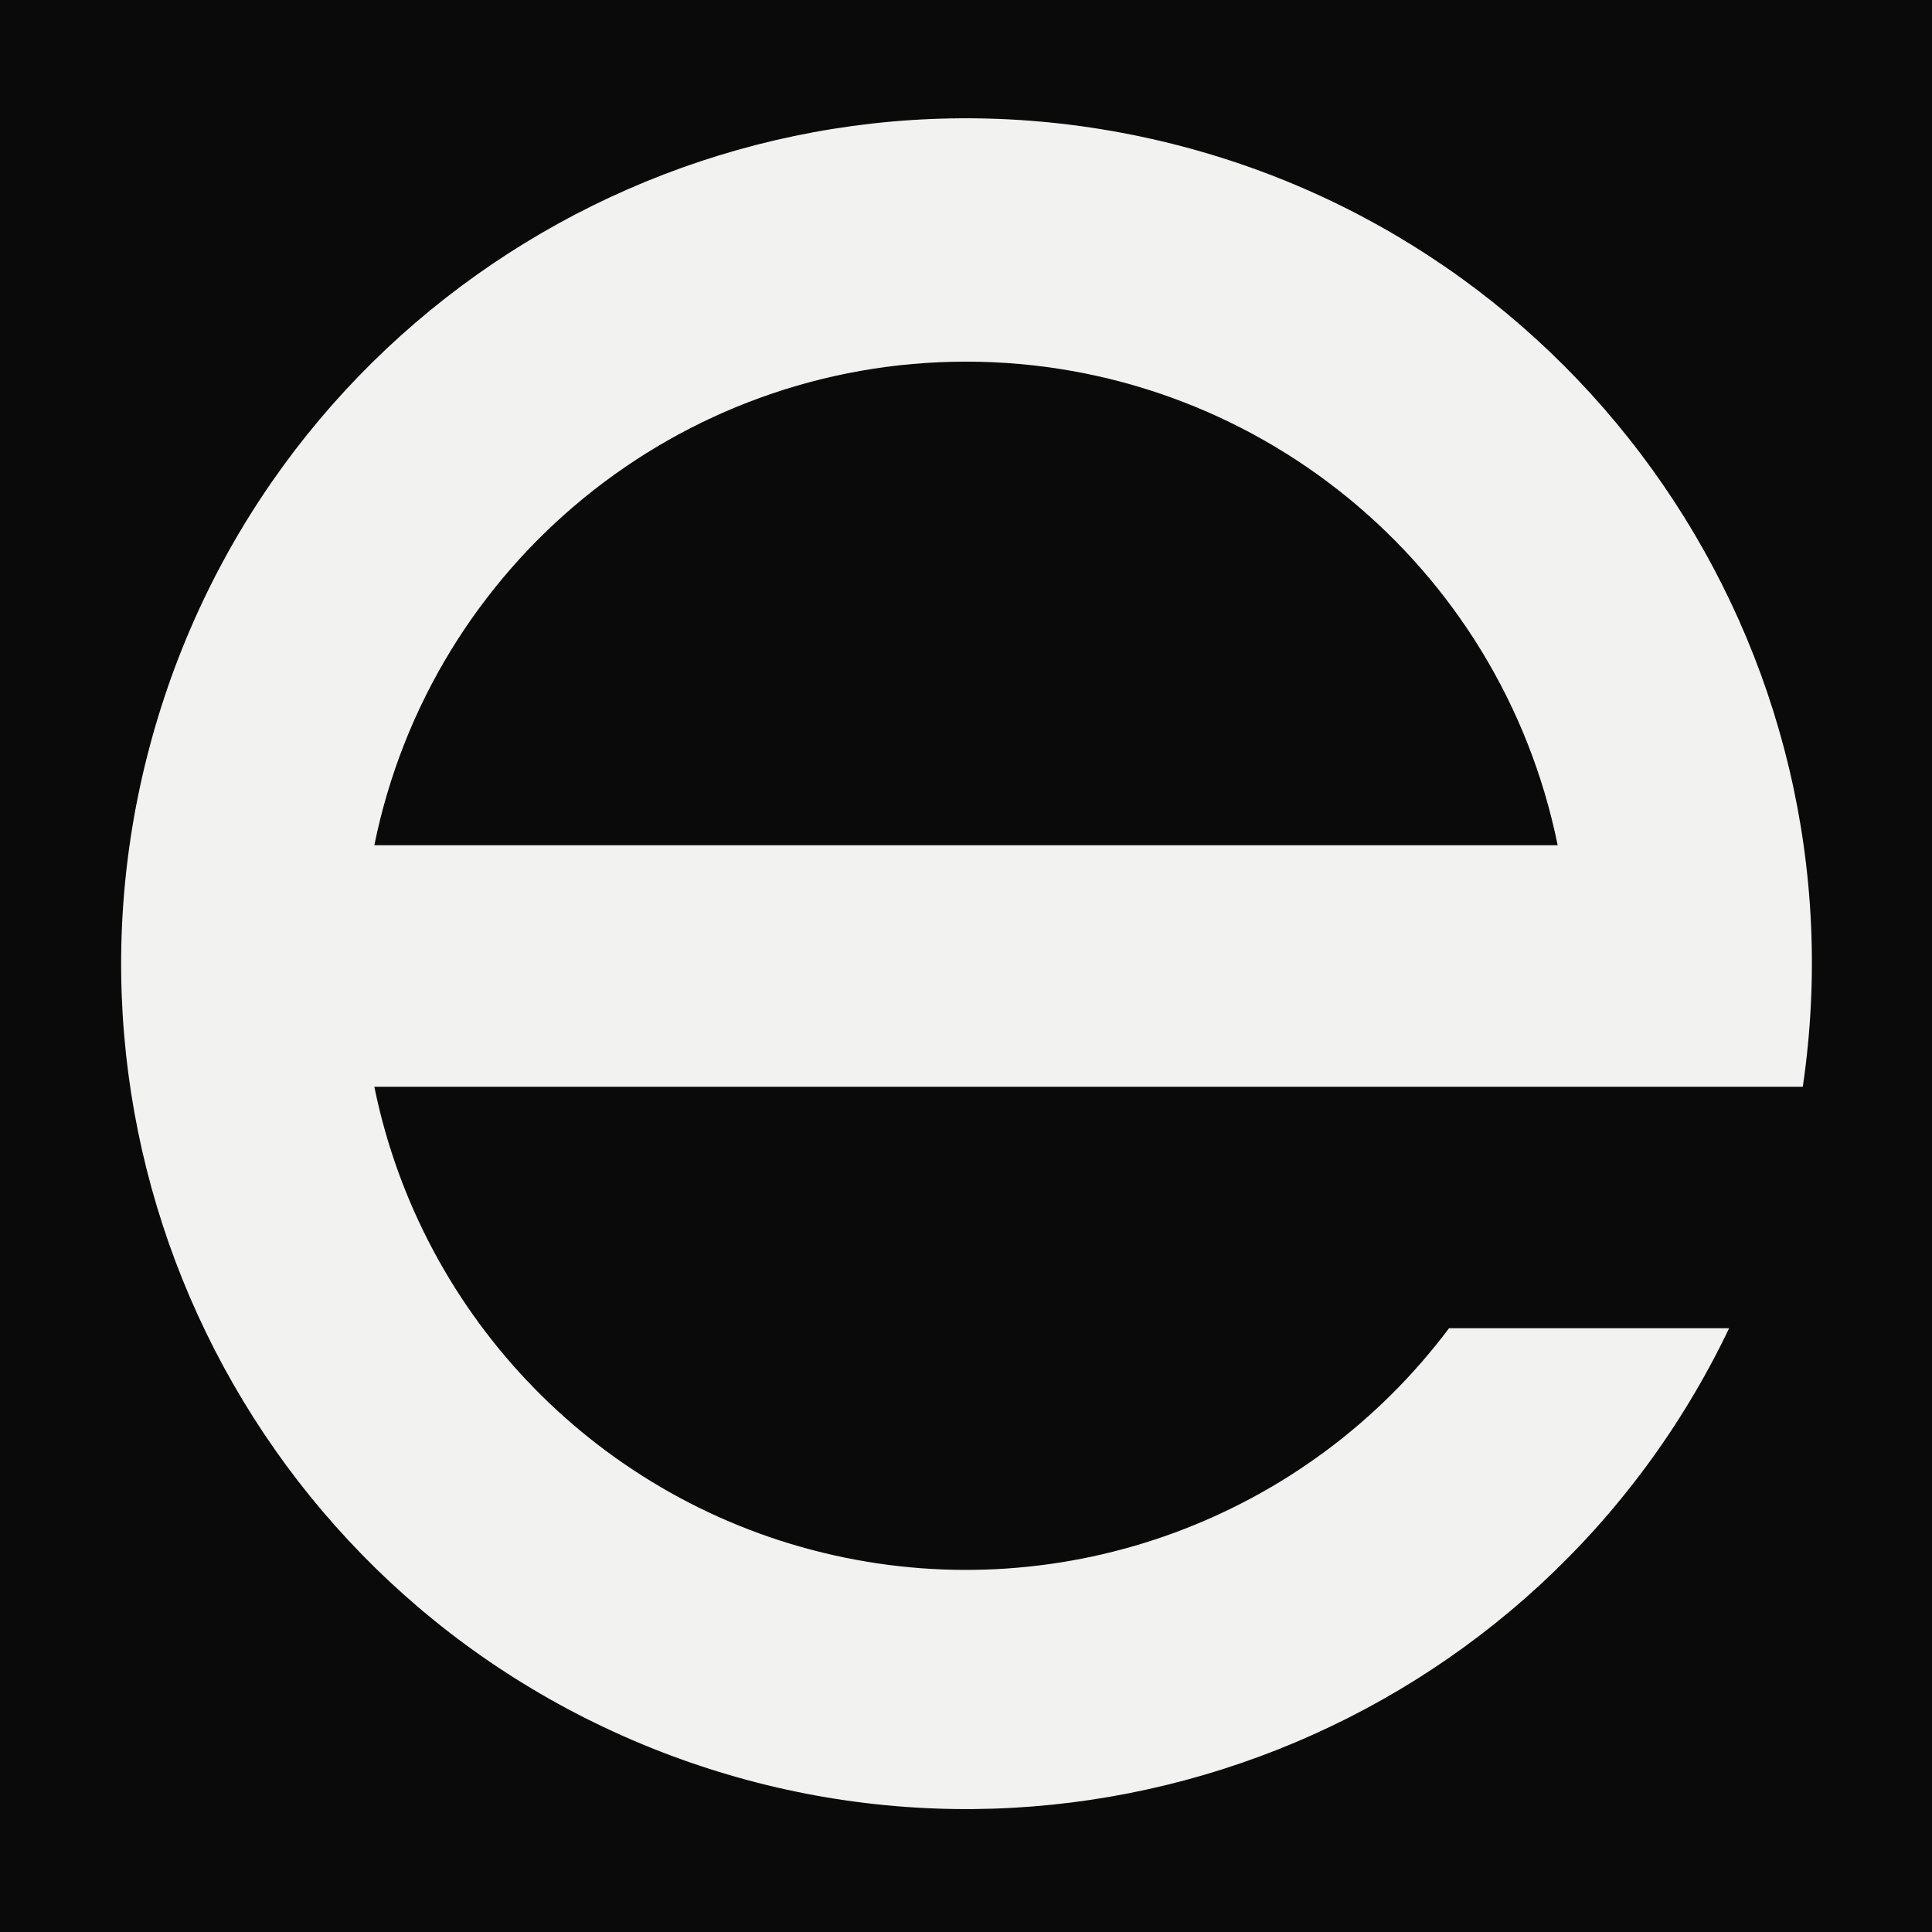
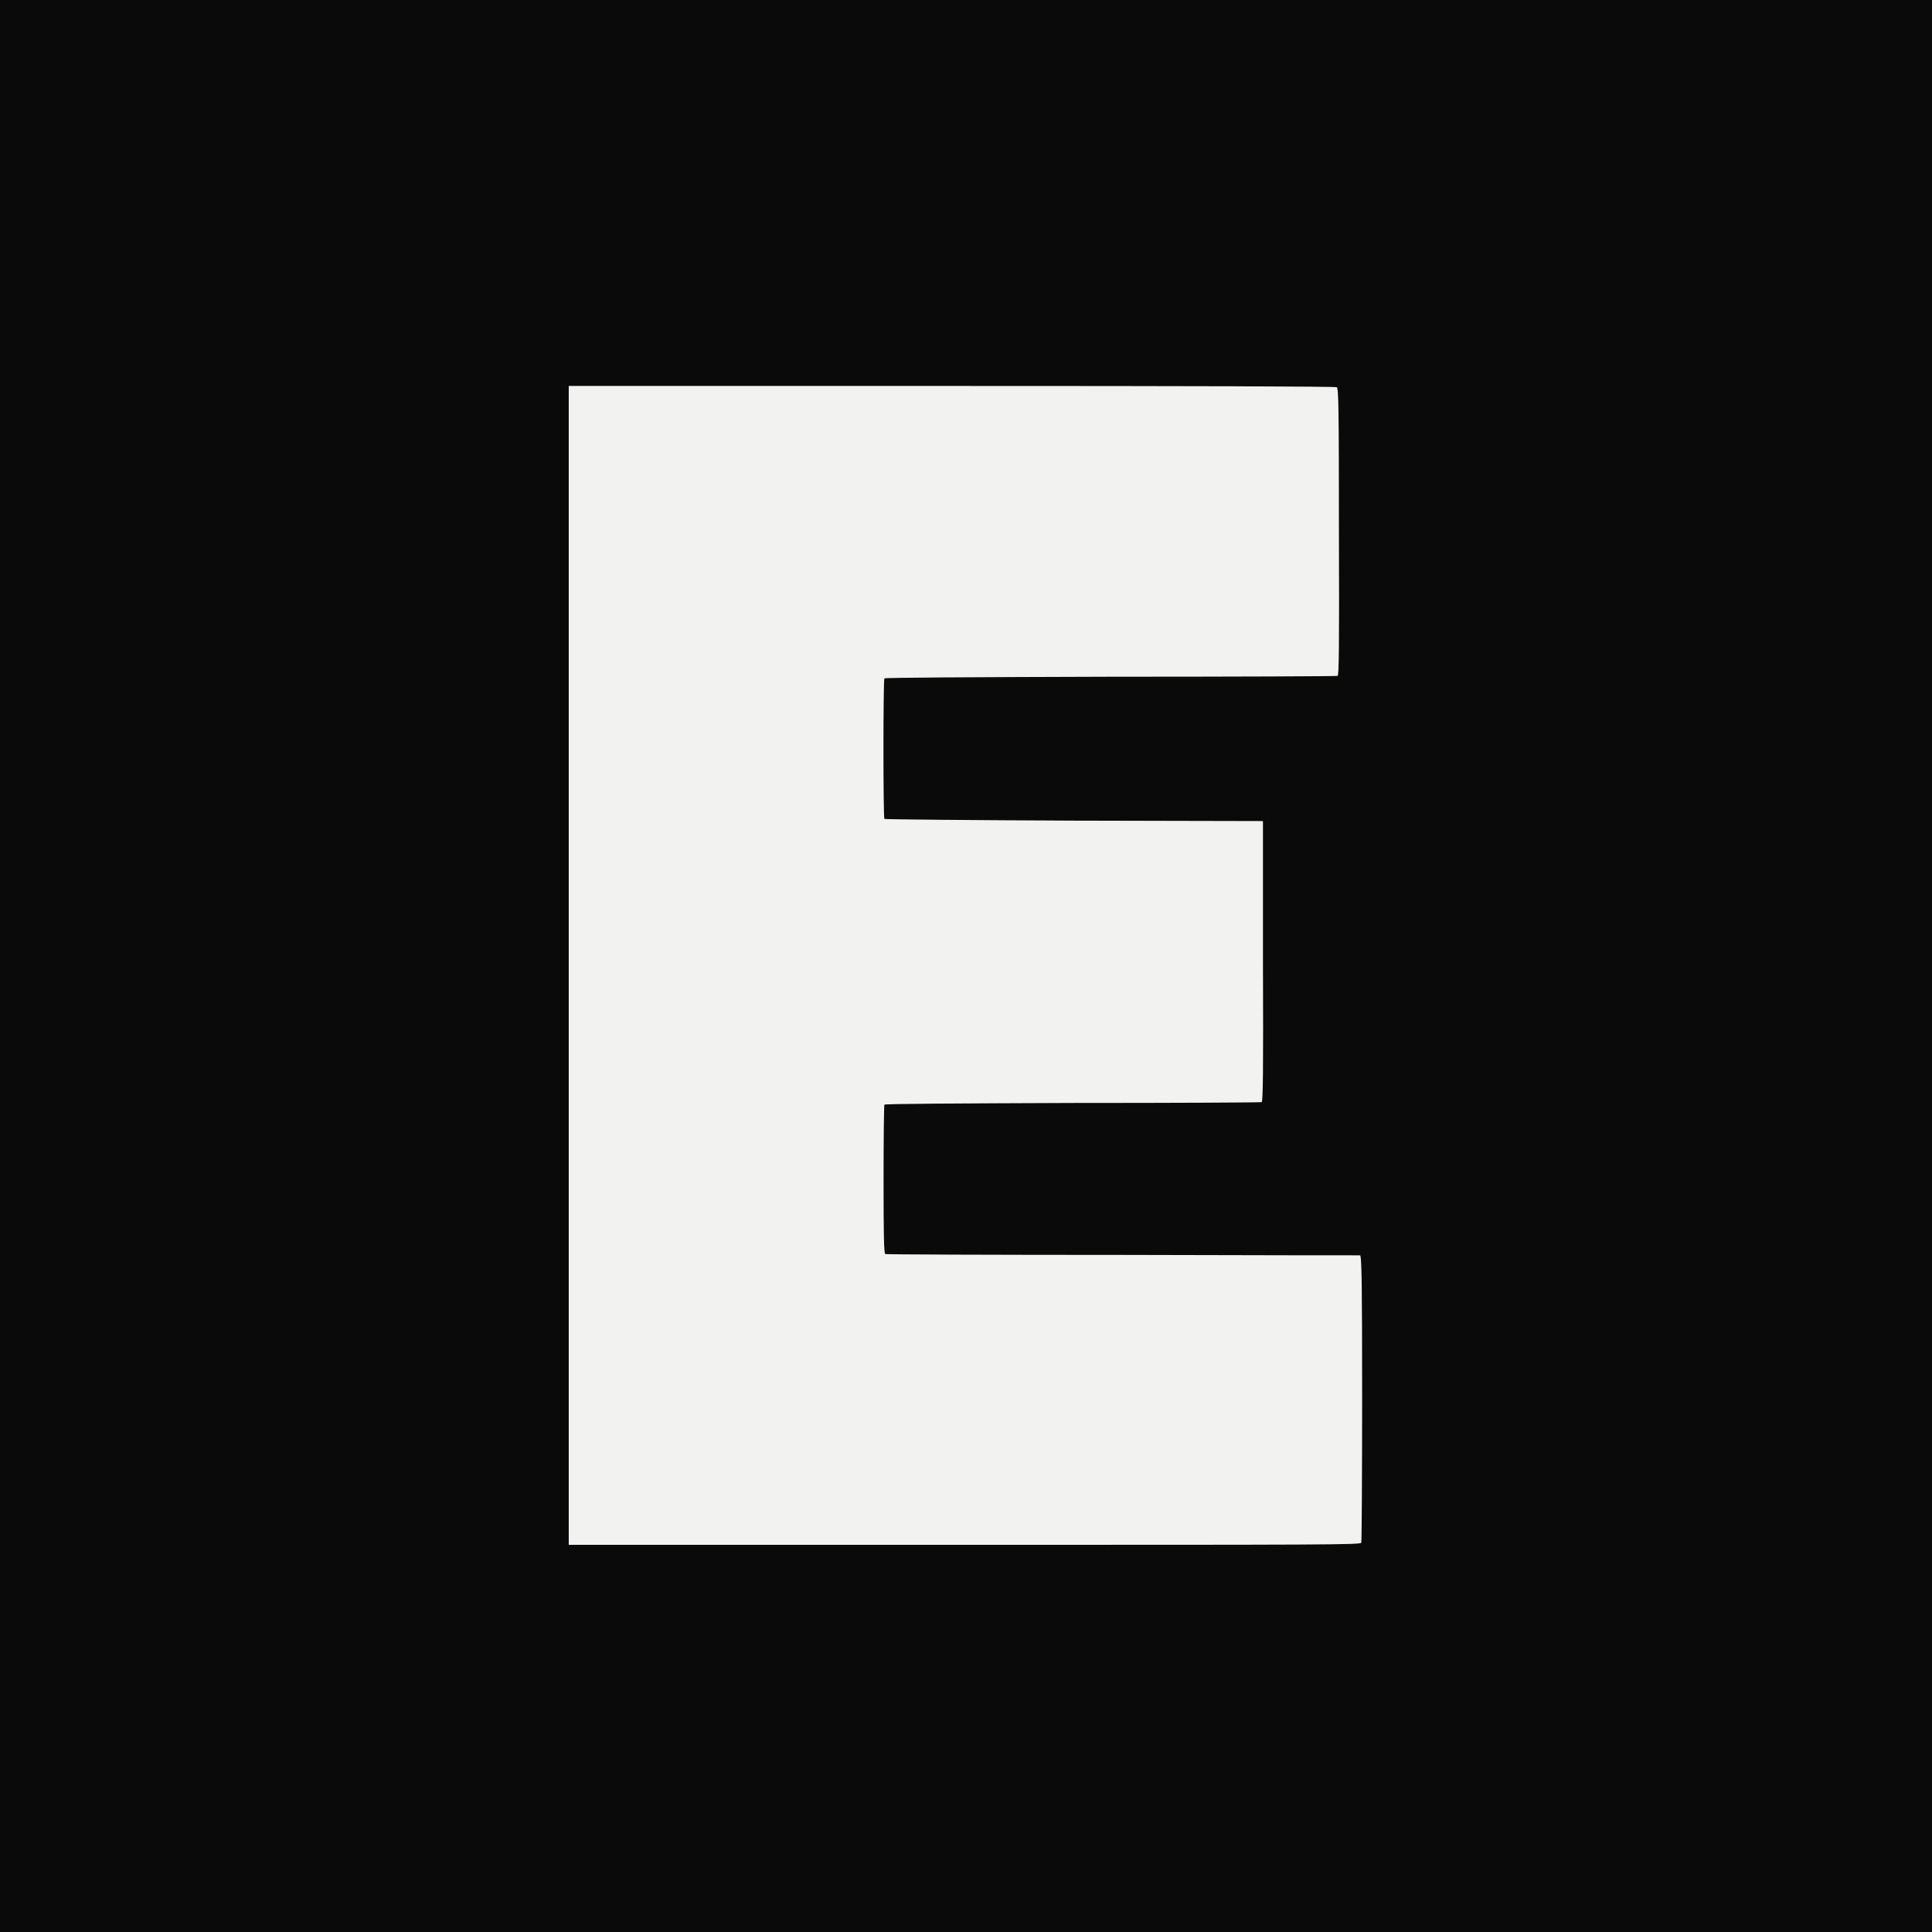
- <svg xmlns="http://www.w3.org/2000/svg" viewBox="0 0 16 16" width="16" height="16" shape-rendering="geometricPrecision">
+ <svg xmlns="http://www.w3.org/2000/svg" viewBox="0 0 16 16" width="16" height="16">
  <rect width="16" height="16" fill="#0A0A0B" />
-   <path fill="#F2F2F0" fill-rule="evenodd" d="M14.93 9A7 7 0 1 0 14.32 11L12 11A5 5 0 0 1 3.1 9ZM3.1 7A5 5 0 0 1 12.9 7Z" />
+   <path fill="#F2F2F0" transform="translate(4.71 0.61) scale(0.03495)" d="M0 211.3L0 74L90.7 74.0C147.3 74.0 181.6 74.1 182 74.3C182.4 74.6 182.5 78.8 182.5 108.5C182.6 135.5 182.5 142.5 182.2 142.7C182.0 142.8 157.8 142.9 128.4 142.9C94.8 143 74.9 143.1 74.8 143.3C74.5 143.7 74.5 176.3 74.8 176.6C74.9 176.7 95.1 176.9 119.7 177L164.5 177.1L164.5 210.3C164.6 236.6 164.5 243.5 164.2 243.7C164.0 243.8 143.8 243.9 119.4 243.9C91.6 244 74.9 244.1 74.8 244.3C74.7 244.4 74.6 252.4 74.6 262.0C74.6 275.7 74.7 279.5 75.0 279.7C75.3 279.8 100.6 279.9 131.3 279.9C162.0 280 187.3 280 187.5 280C187.9 280 188 286.9 188 313.8C188 332.4 187.9 347.8 187.8 348.1C187.6 348.6 179.0 348.6 93.8 348.6L0 348.6L0 211.3Z" />
</svg>
